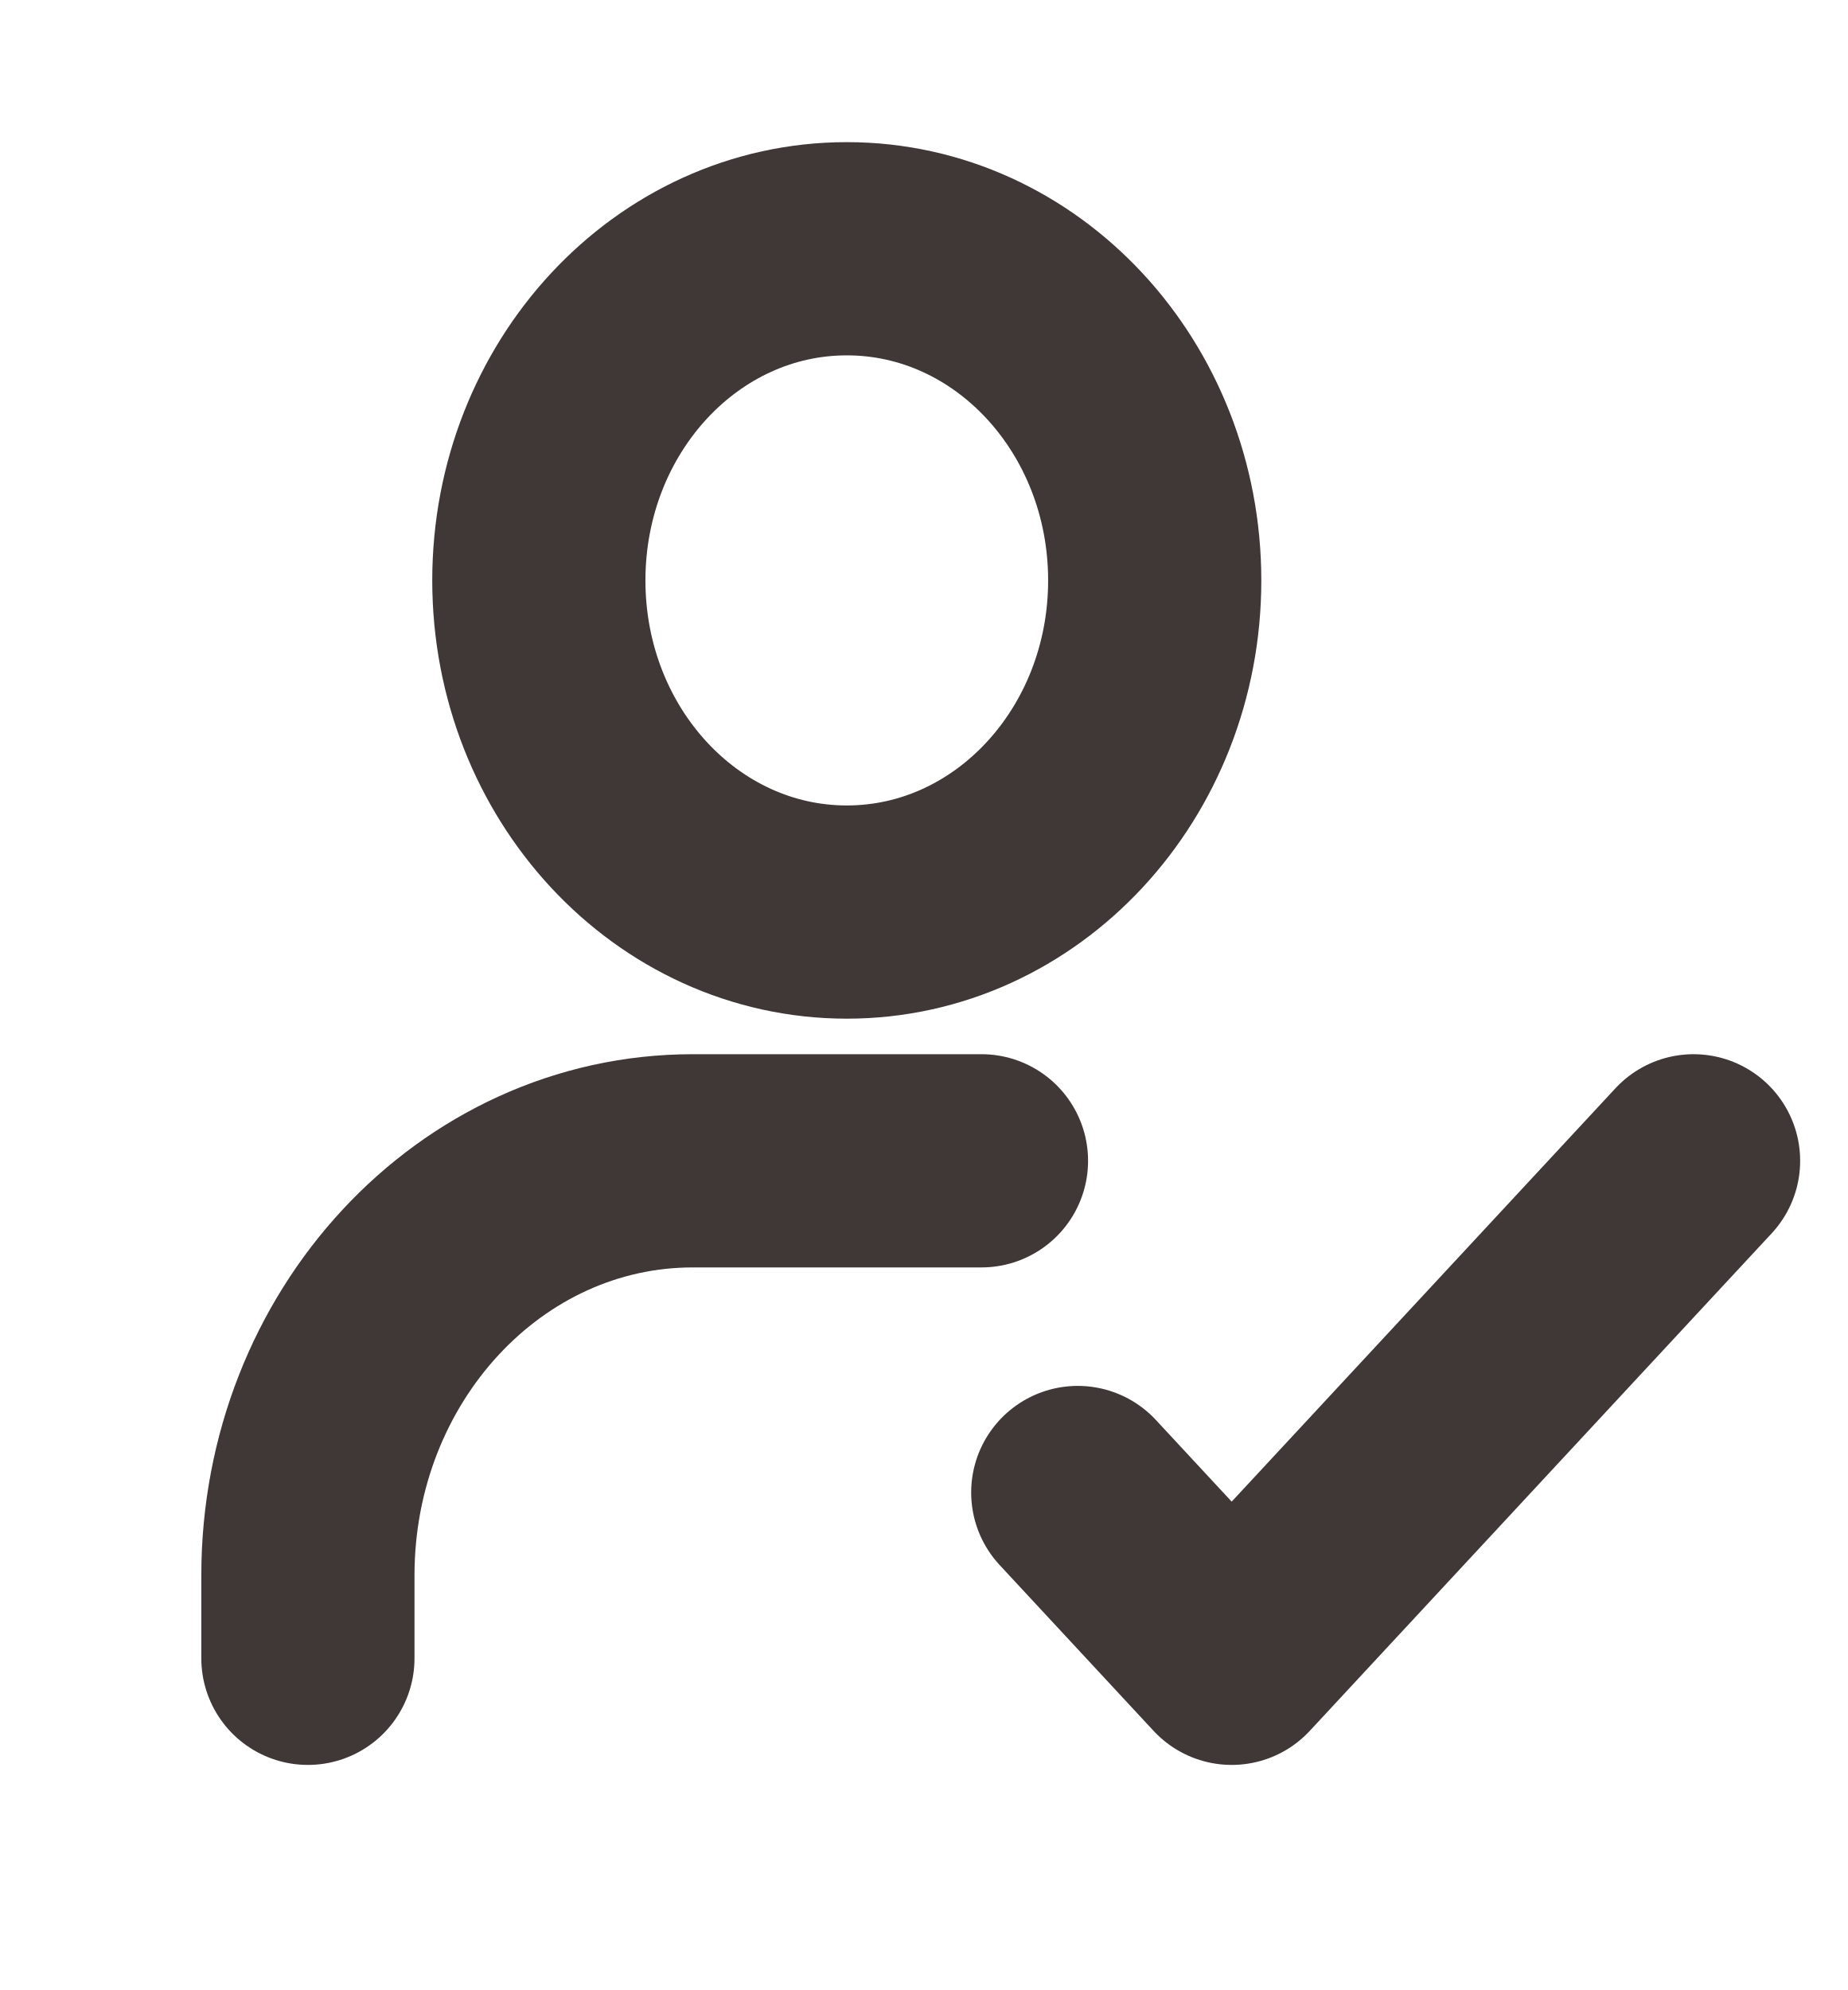
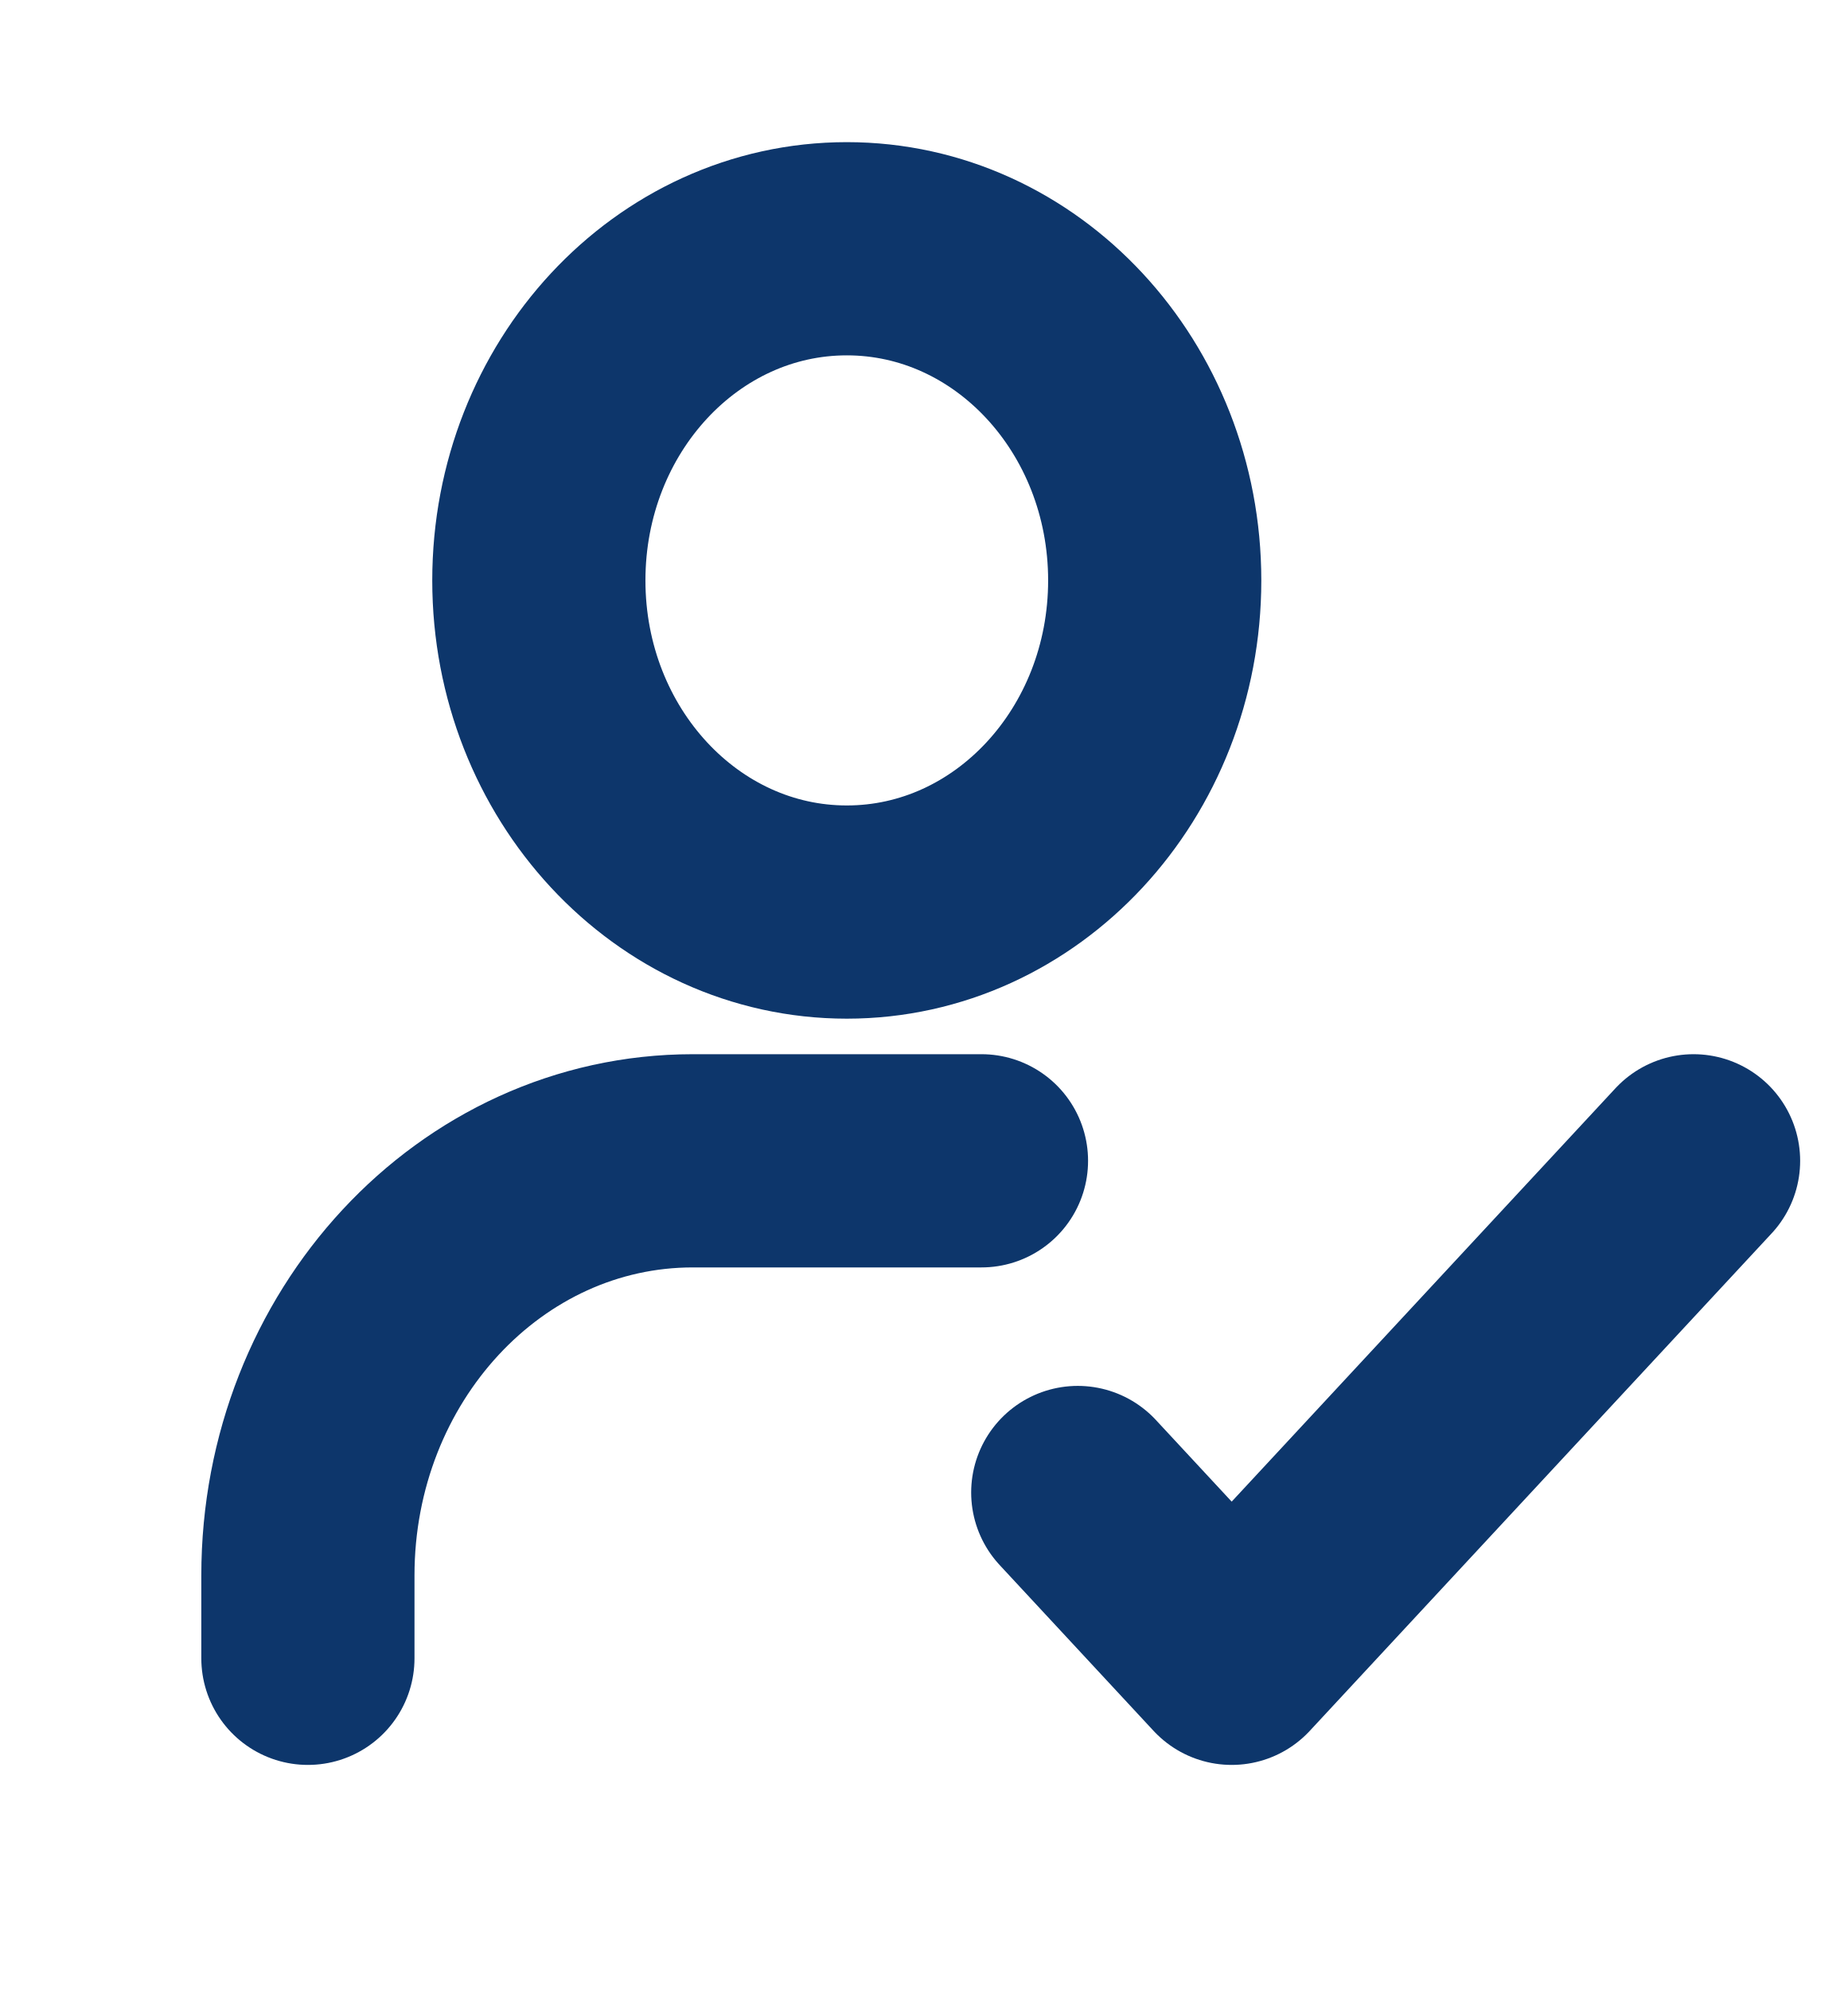
<svg xmlns="http://www.w3.org/2000/svg" width="26" height="28" viewBox="0 0 26 28" fill="none">
-   <path d="M15.167 21L17.333 23.333L23.833 16.333M4.333 23.333V22.167C4.333 18.945 6.758 16.333 9.75 16.333H13.812M16.25 8.167C16.25 10.744 14.31 12.833 11.917 12.833C9.523 12.833 7.583 10.744 7.583 8.167C7.583 5.589 9.523 3.5 11.917 3.5C14.31 3.5 16.25 5.589 16.25 8.167Z" stroke="#403737" stroke-width="3" stroke-linecap="round" stroke-linejoin="round" />
+   <path d="M15.167 21L17.333 23.333L23.833 16.333M4.333 23.333V22.167C4.333 18.945 6.758 16.333 9.75 16.333H13.812M16.25 8.167C16.25 10.744 14.31 12.833 11.917 12.833C9.523 12.833 7.583 10.744 7.583 8.167C7.583 5.589 9.523 3.5 11.917 3.5C14.31 3.5 16.25 5.589 16.25 8.167Z" stroke="#0D366B" stroke-width="3" stroke-linecap="round" stroke-linejoin="round" />
</svg>
